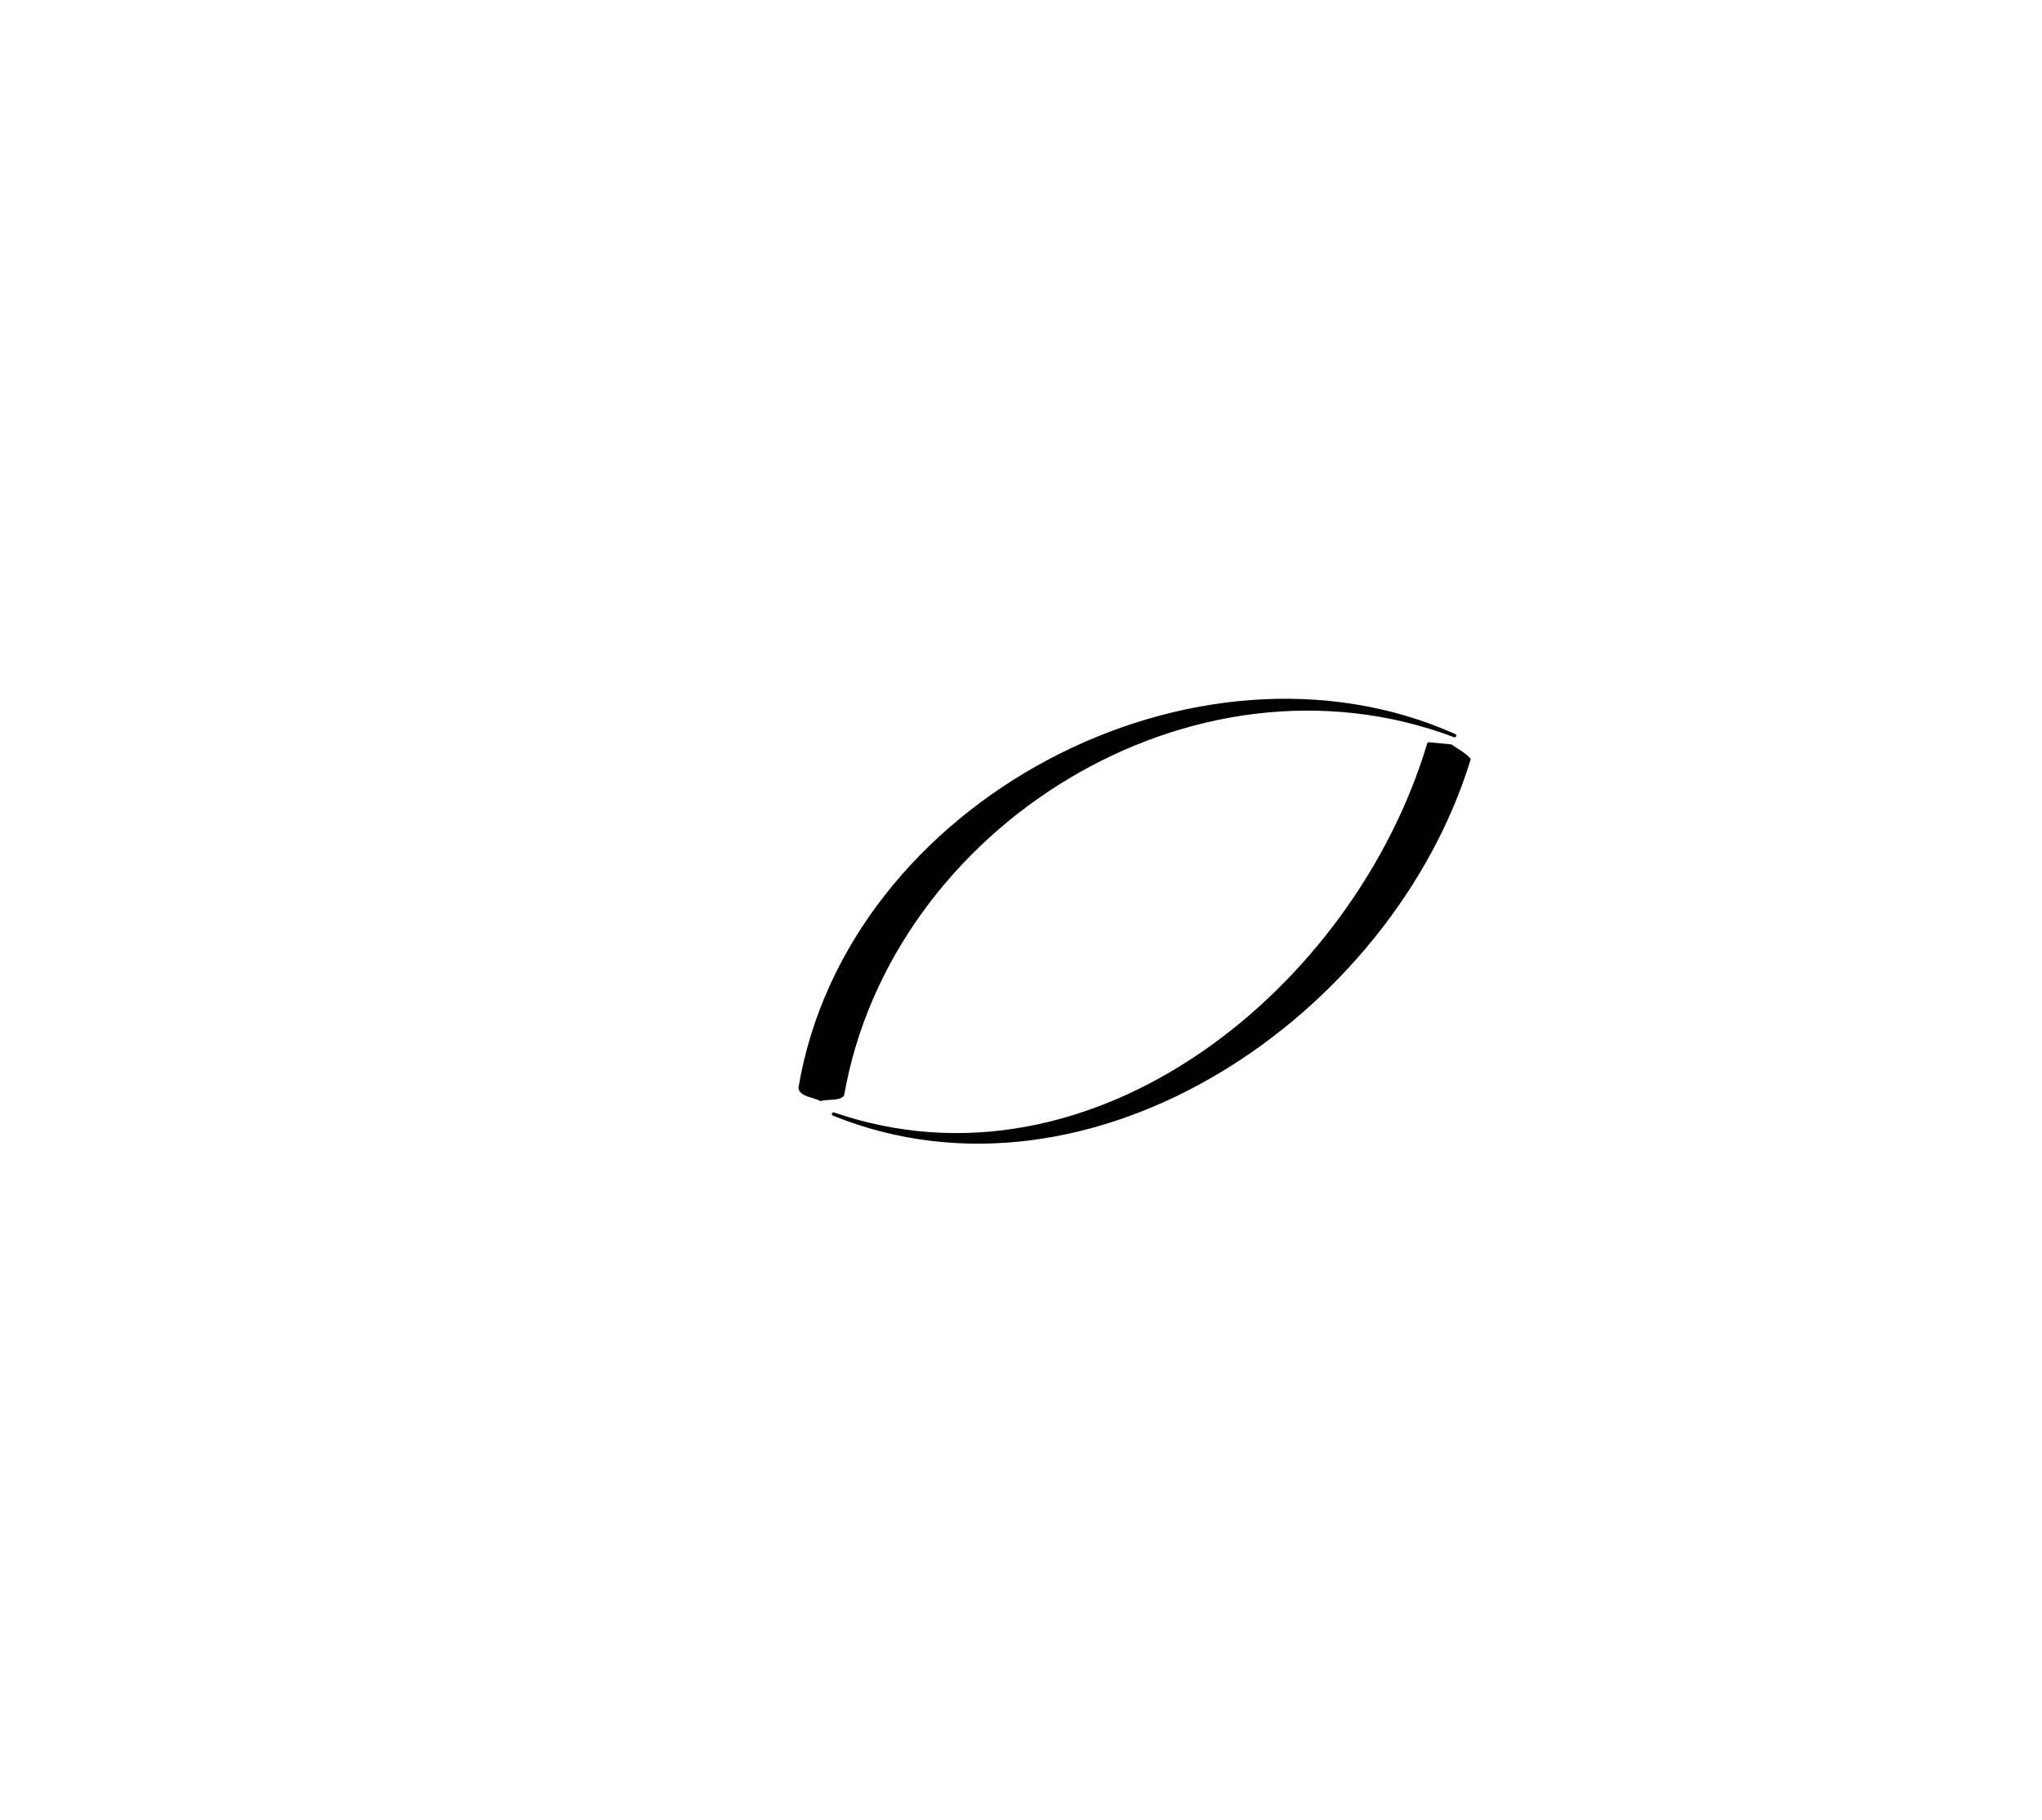
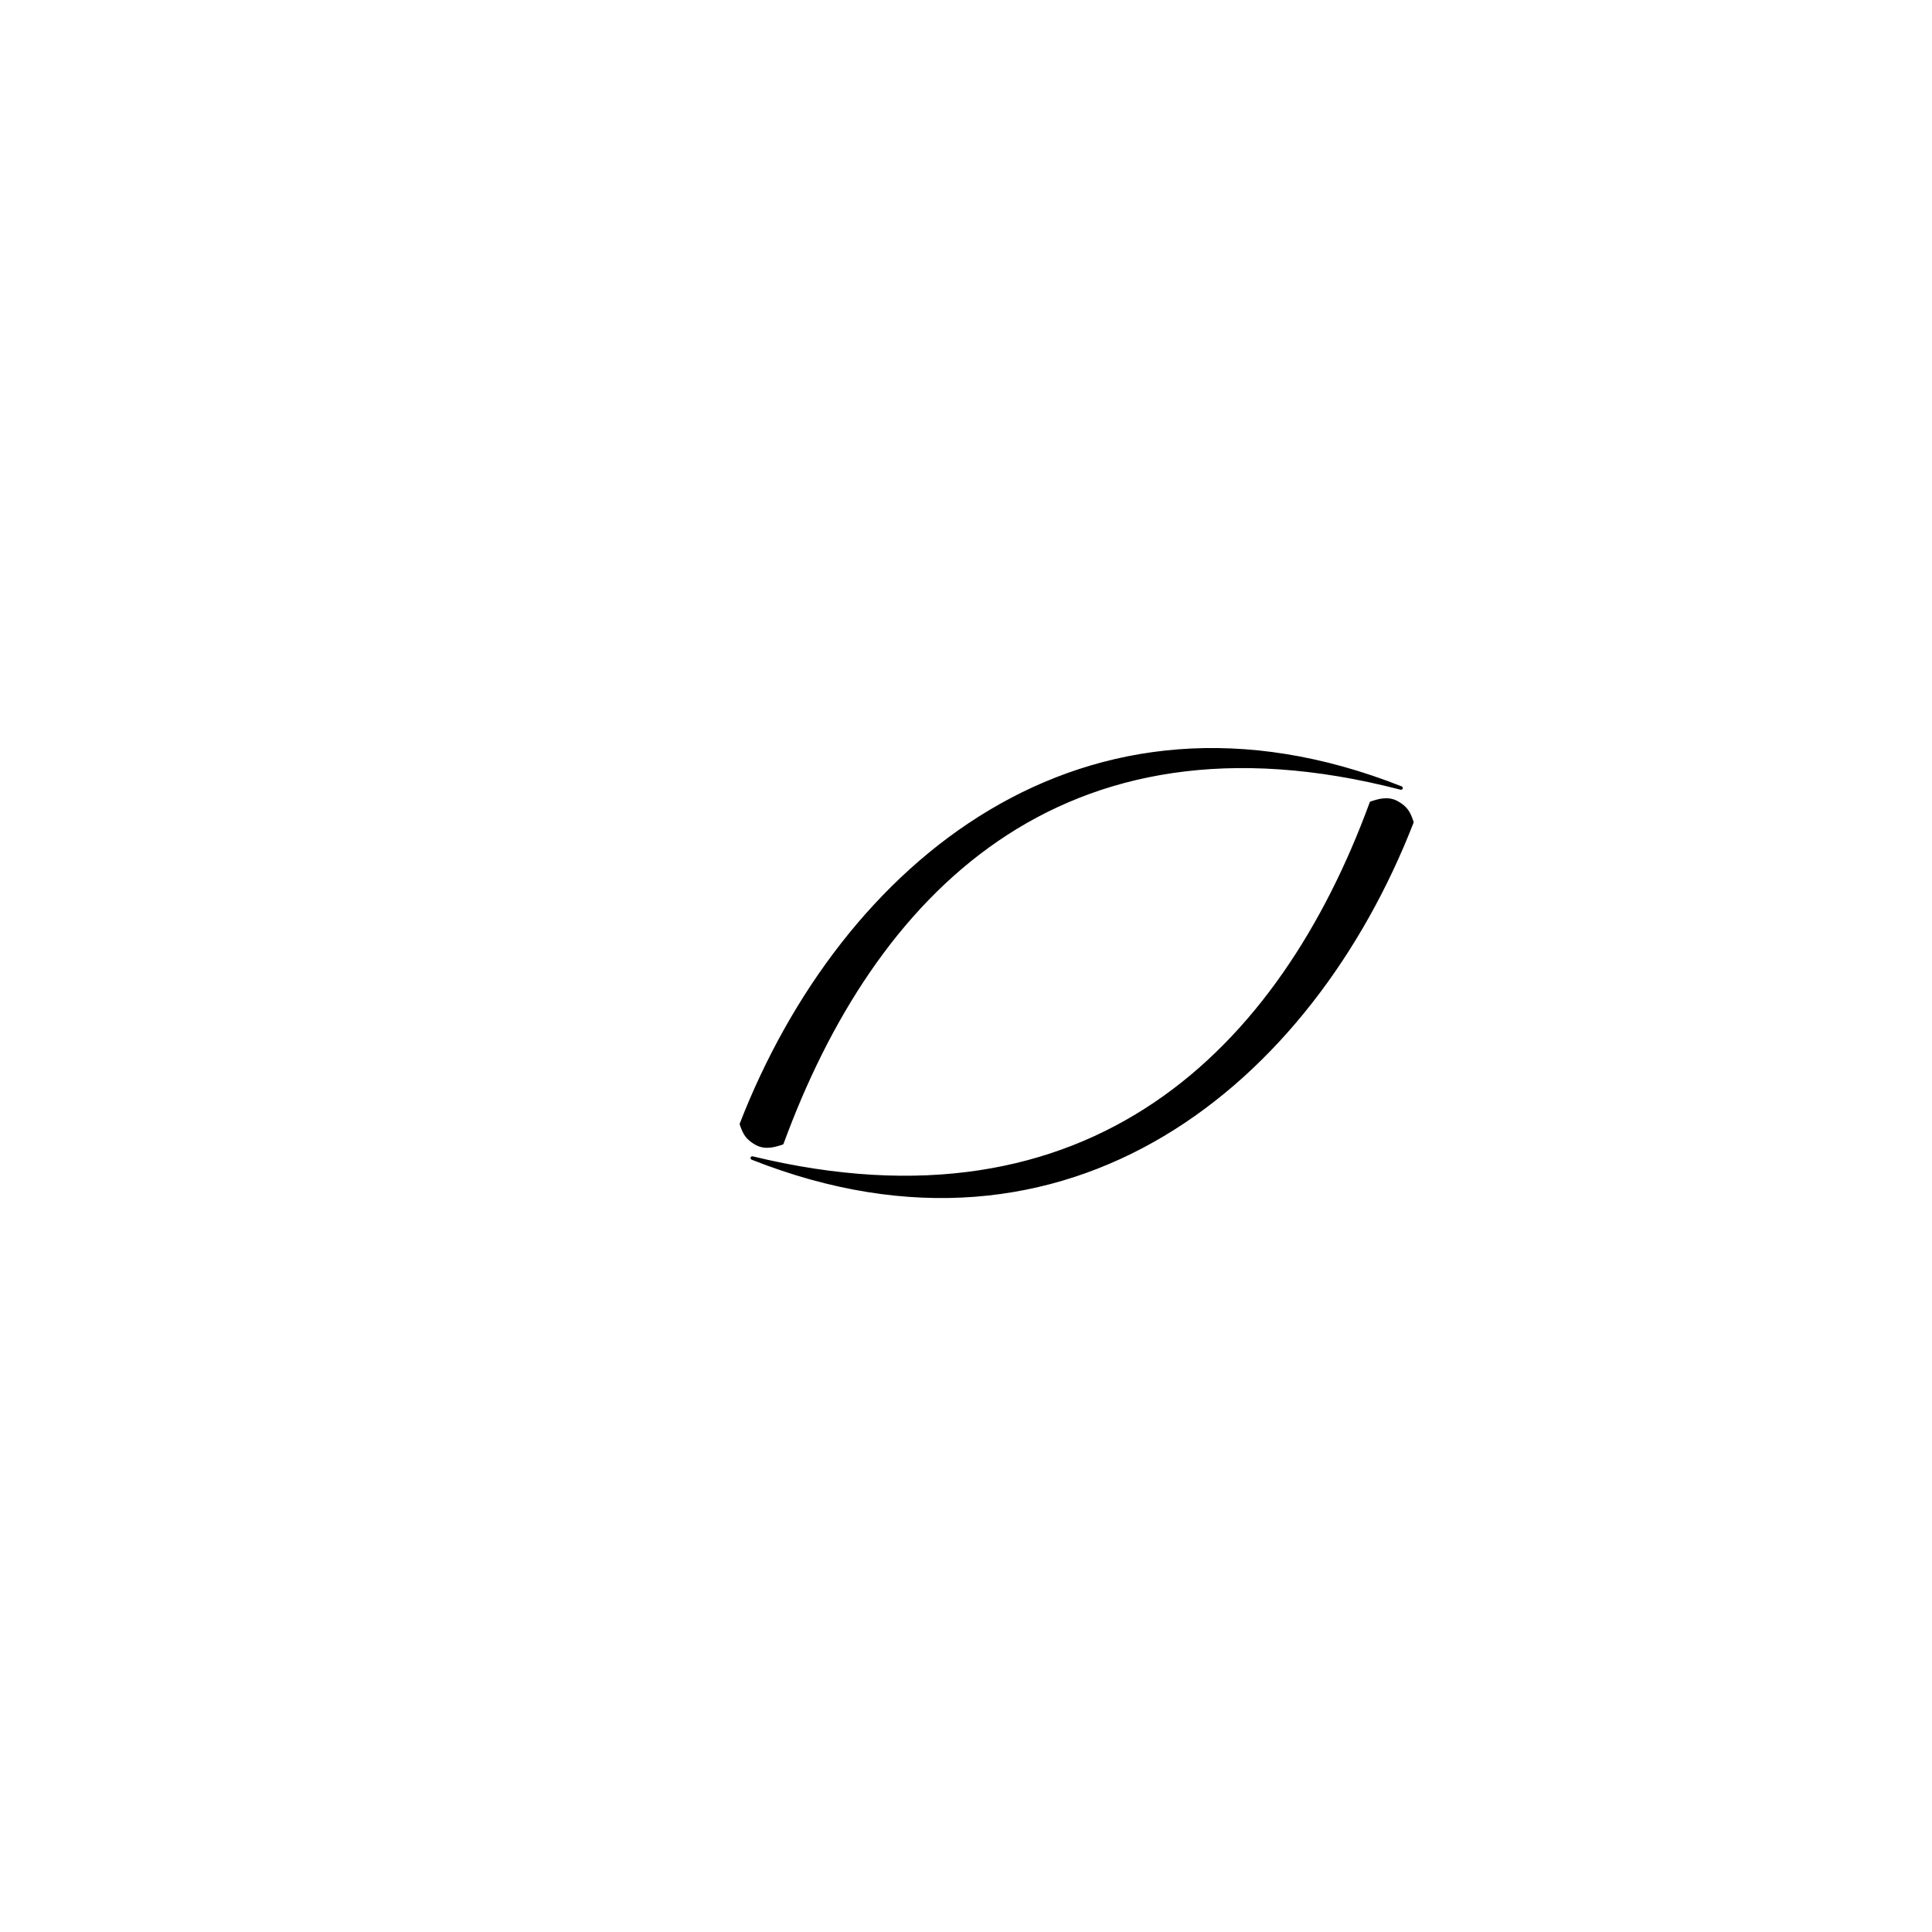
- <svg xmlns="http://www.w3.org/2000/svg" id="Layer_1" data-name="Layer 1" viewBox="0 0 607.18 540.88">
+ <svg xmlns="http://www.w3.org/2000/svg" id="Layer_1" data-name="Layer 1" viewBox="0 0 550 550">
  <defs>
-     <style>.cls-1{fill:#010101;stroke:#010101;stroke-linecap:round;stroke-linejoin:round;}</style>
+     <style>.cls-1{stroke:#000;stroke-linecap:round;stroke-linejoin:round;}</style>
  </defs>
-   <g id="Layer_7" data-name="Layer 7">
-     <path class="cls-1" d="M244,326.85c2.05-.59,5.24,0,6.52-1.32,14-80.11,104.12-136.23,182-106.82-76.58-34.3-180.4,19.7-194.61,104.78.33,2.09,4.2,2.29,6.08,3.36" />
-     <path class="cls-1" d="M431.3,221.8c-2.15-.2-4.3-.45-6.45-.62-21.74,72.69-99.59,136.67-177,110.05,76.78,31.06,165.59-29.61,188.93-105.44-1.24-1.51-3.63-2.76-5.45-4" />
-   </g>
+   <path class="cls-1" d="M397.84,228.61c-2.76-1.63-5.58-.57-7.45,0-25.73,70.22-79.67,124.51-176.23,101.06,90.23,35.71,159-21.66,187.77-95.61C401,231.23,400.2,230,397.84,228.61Z" />
+   <path class="cls-1" d="M215.16,325.39c2.77,1.63,5.58.57,7.45,0,25.73-70.22,78.73-126.35,176.23-101.06C308.61,188.64,239.83,246,211.07,320,212,322.77,212.8,324,215.16,325.39Z" />
</svg>
